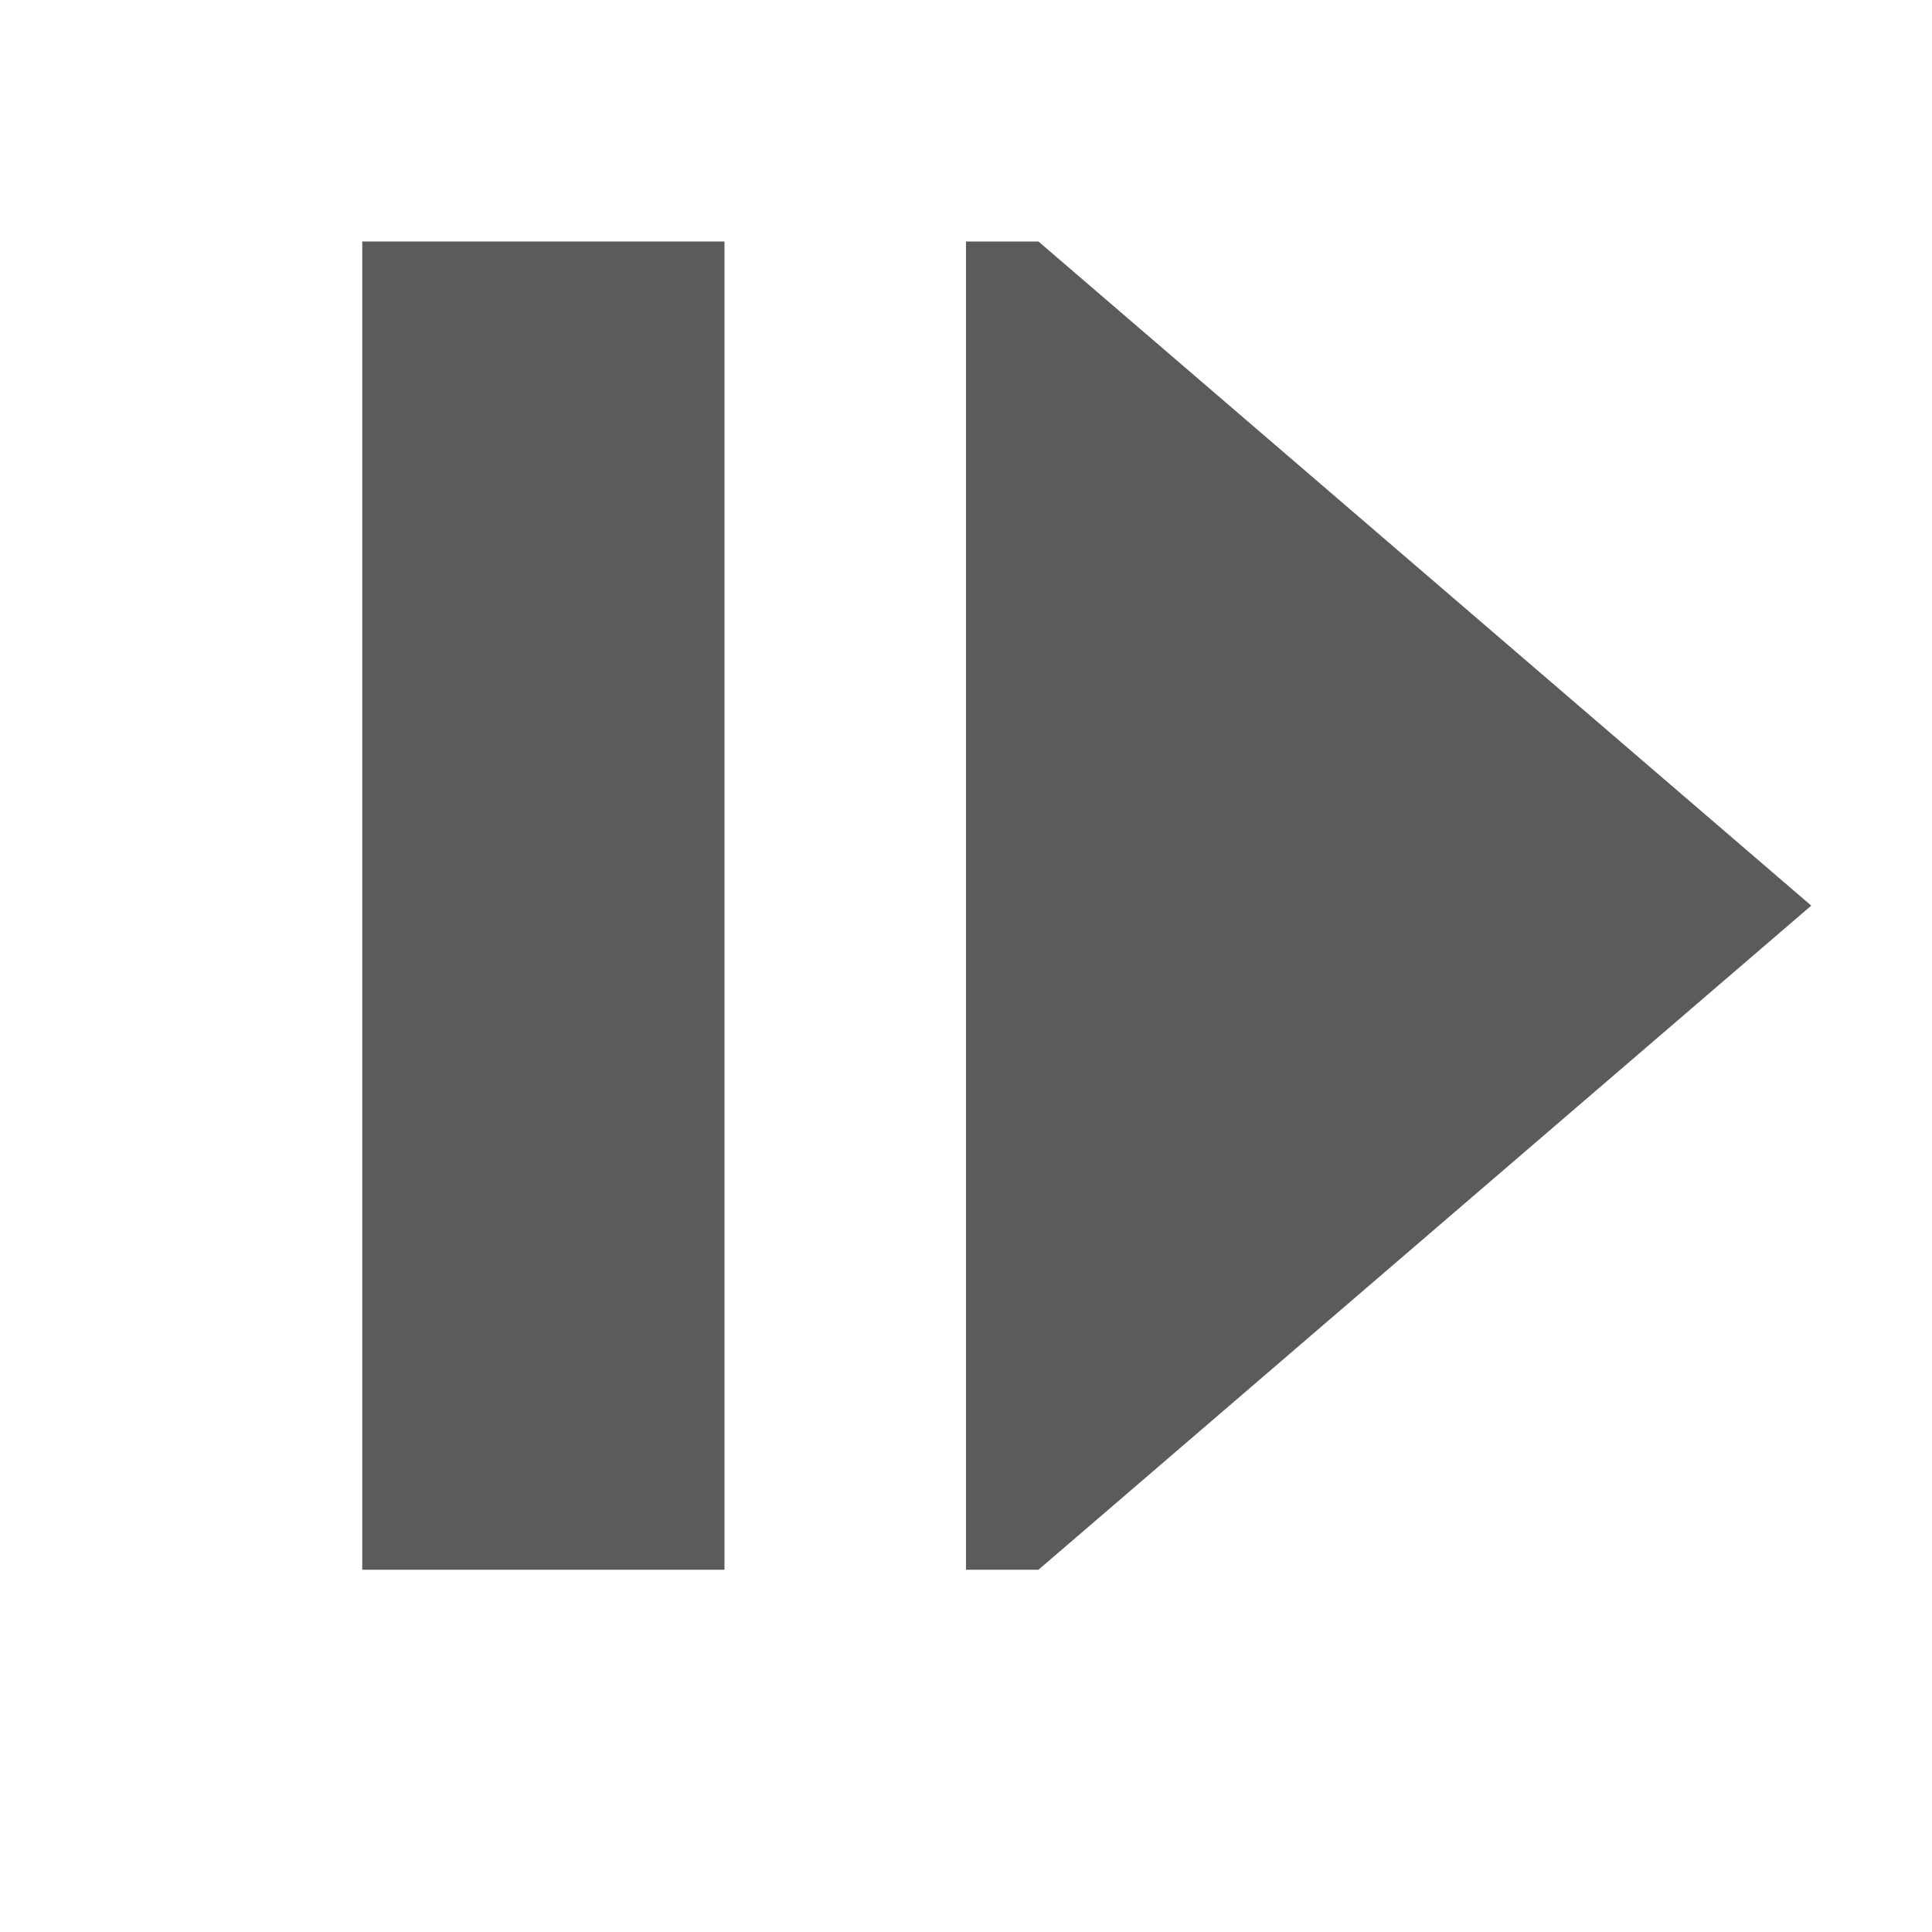
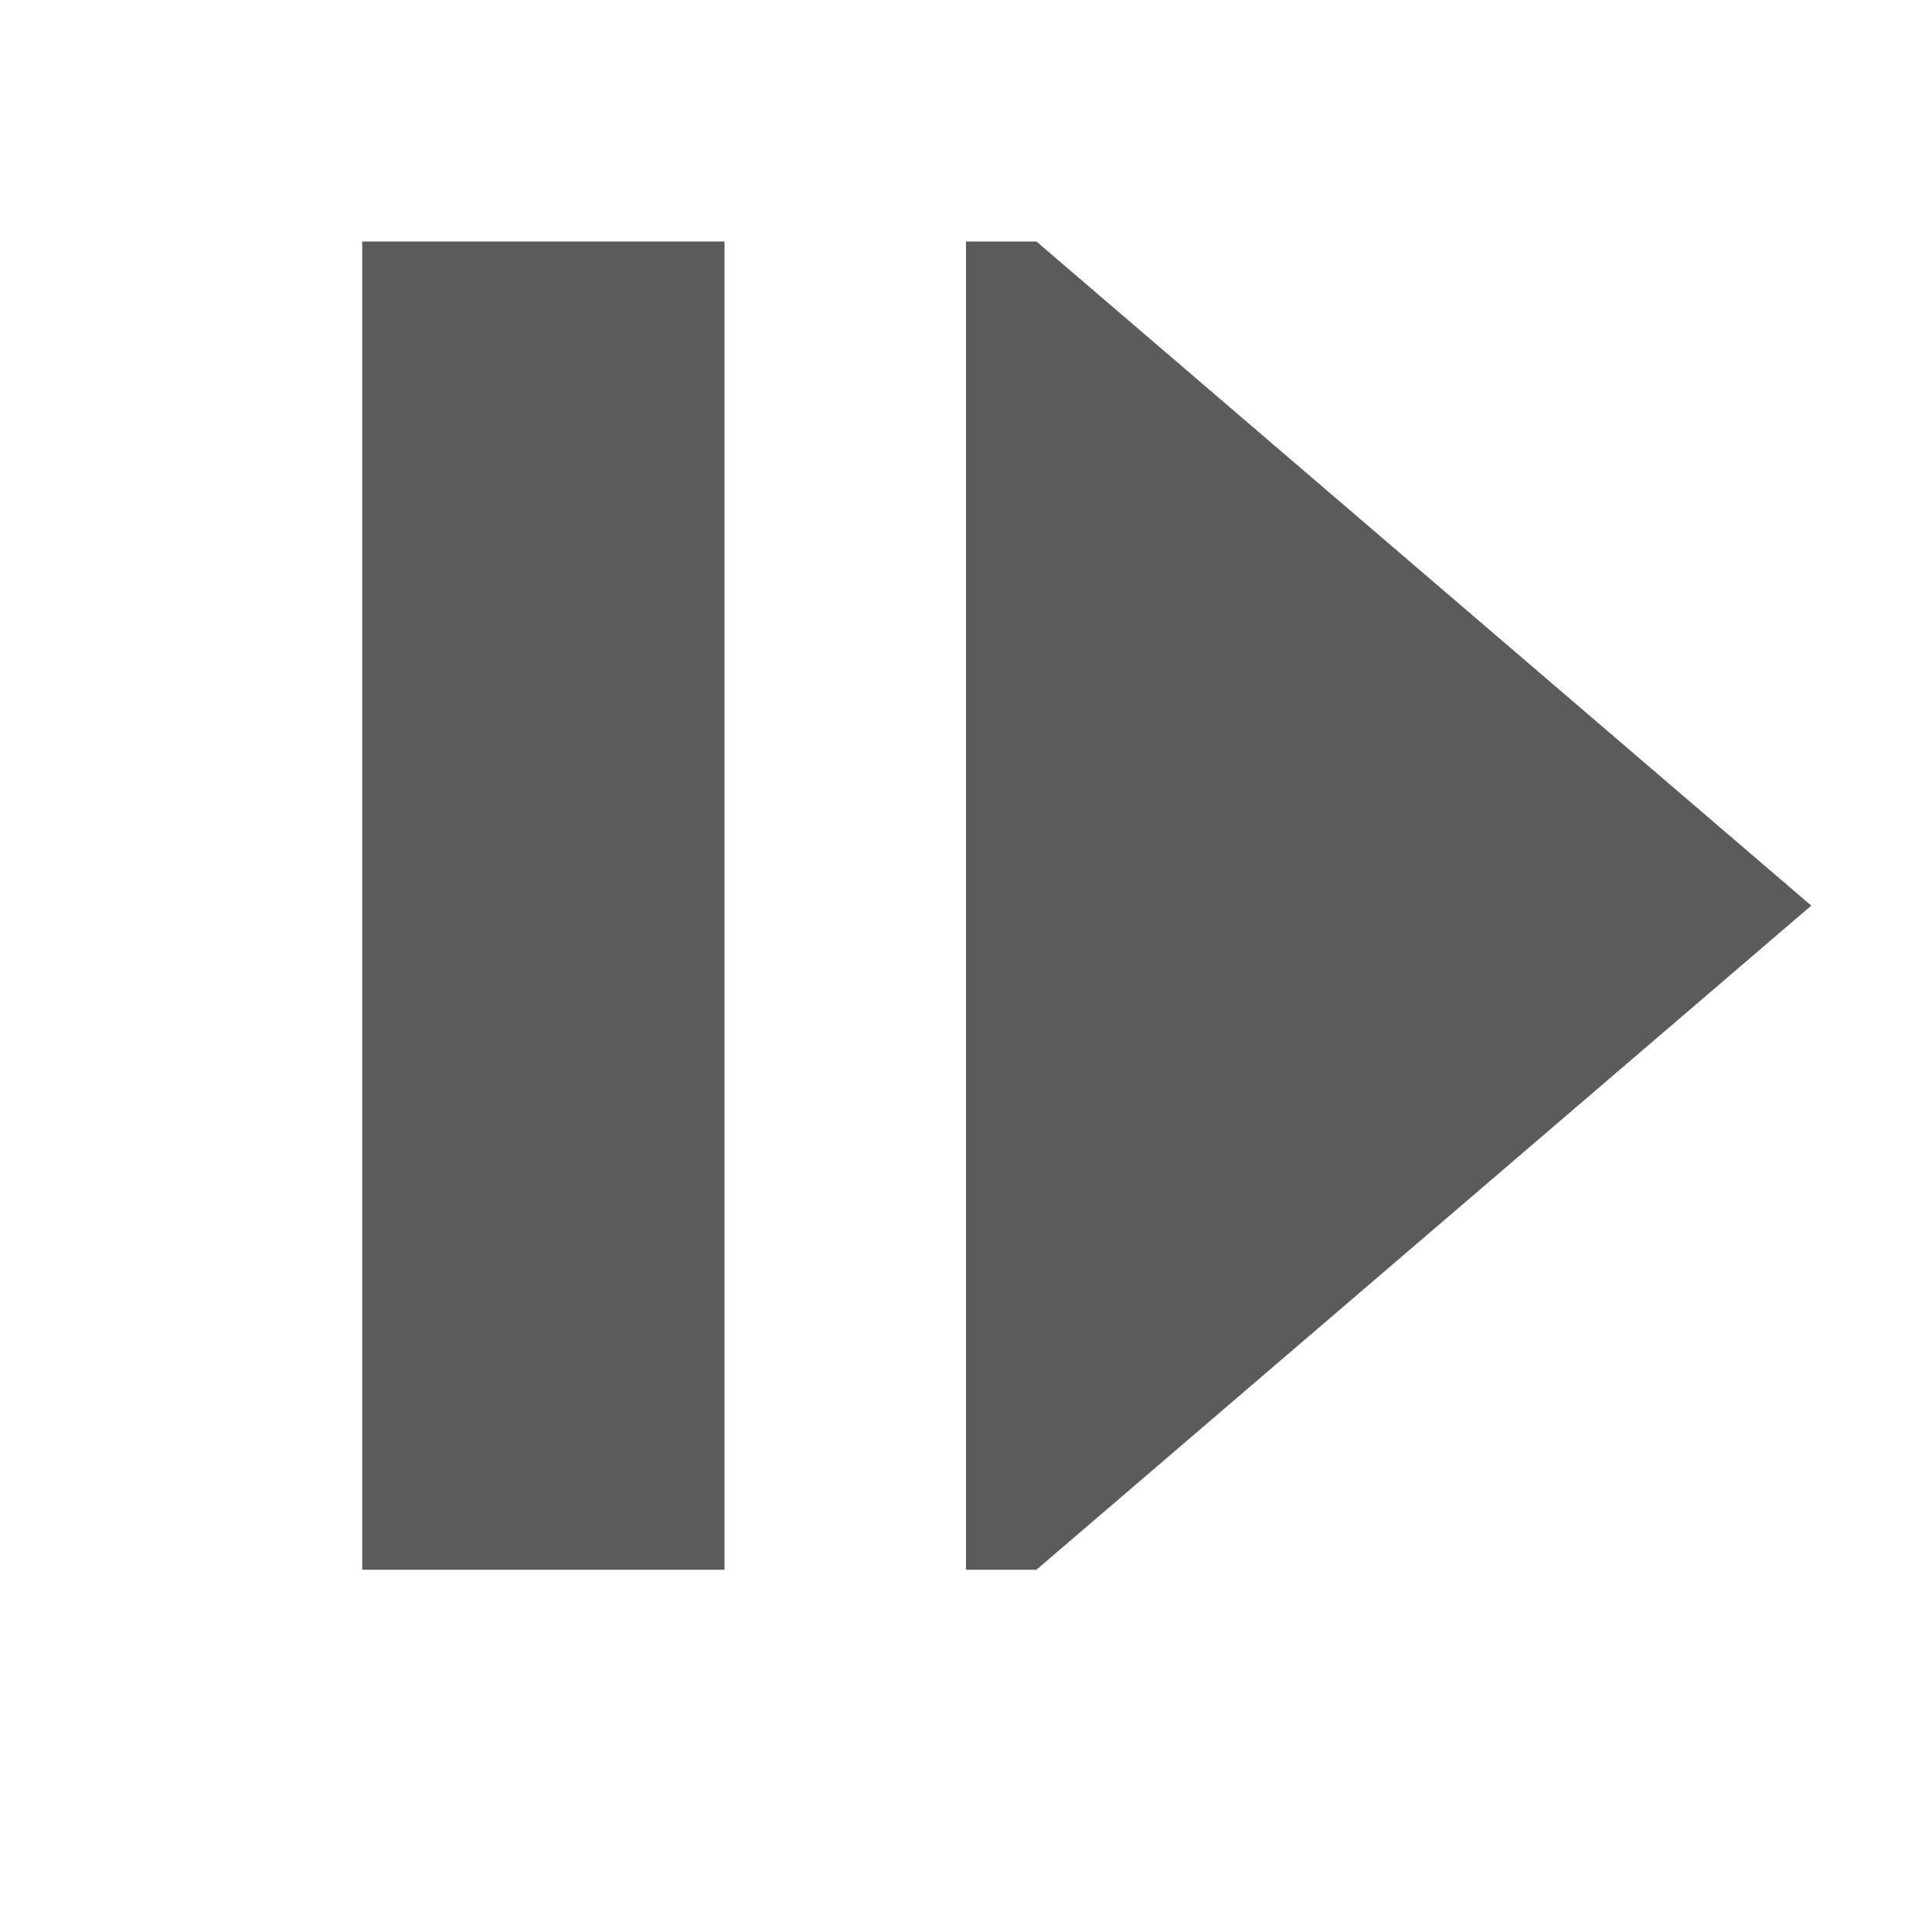
- <svg xmlns="http://www.w3.org/2000/svg" version="1.1" id="Ebene_1" x="0px" y="0px" viewBox="0 0 16 16" style="enable-background:new 0 0 16 16;" xml:space="preserve">
-   <style type="text/css">
- 	.st0{fill:#5A5B5B;}
- </style>
-   <g>
-     <polygon class="st0" points="8,2 8.6,2 15,7.5 8.6,13 8,13  " />
-     <rect x="3" y="2" class="st0" width="3" height="11" />
-   </g>
+ <svg xmlns="http://www.w3.org/2000/svg" width="16" height="16" viewBox="0 0 16 16">
+   <polygon fill="#5A5B5B" points="8 2 8.583 2 15 7.5 8.583 13 8 13" />
+   <rect width="3" height="11" x="3" y="2" fill="#5A5B5B" />
</svg>
